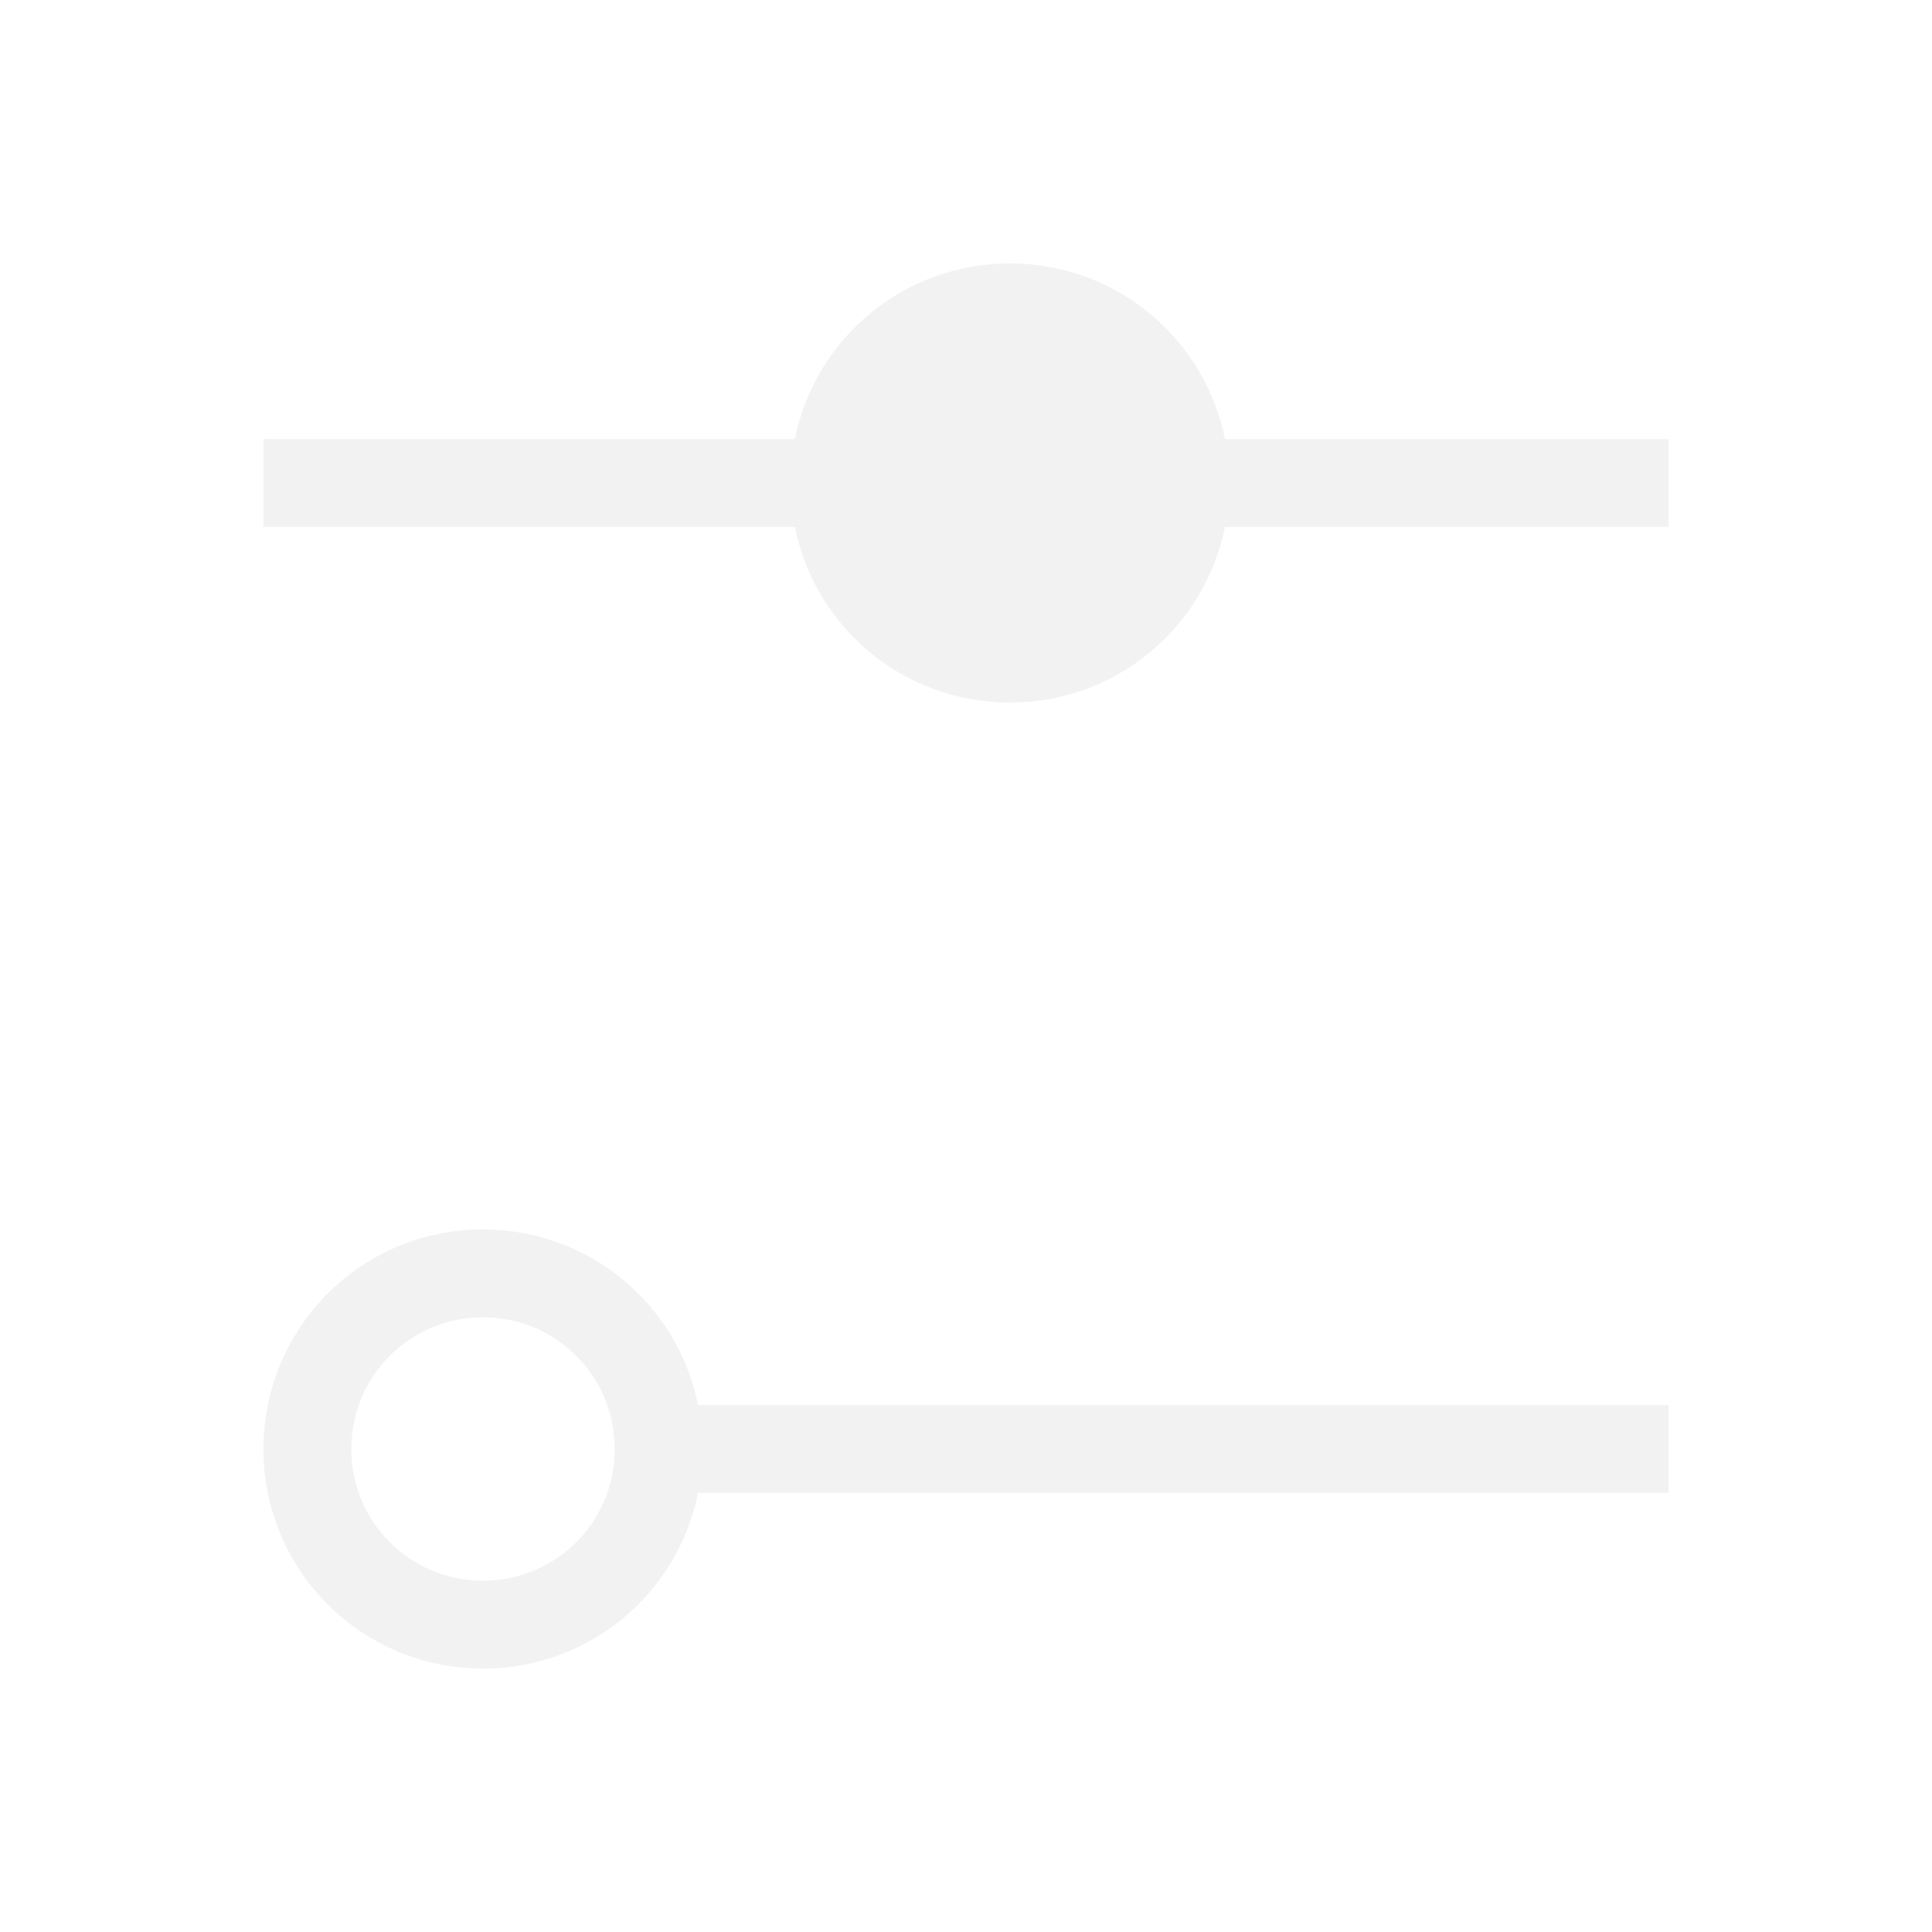
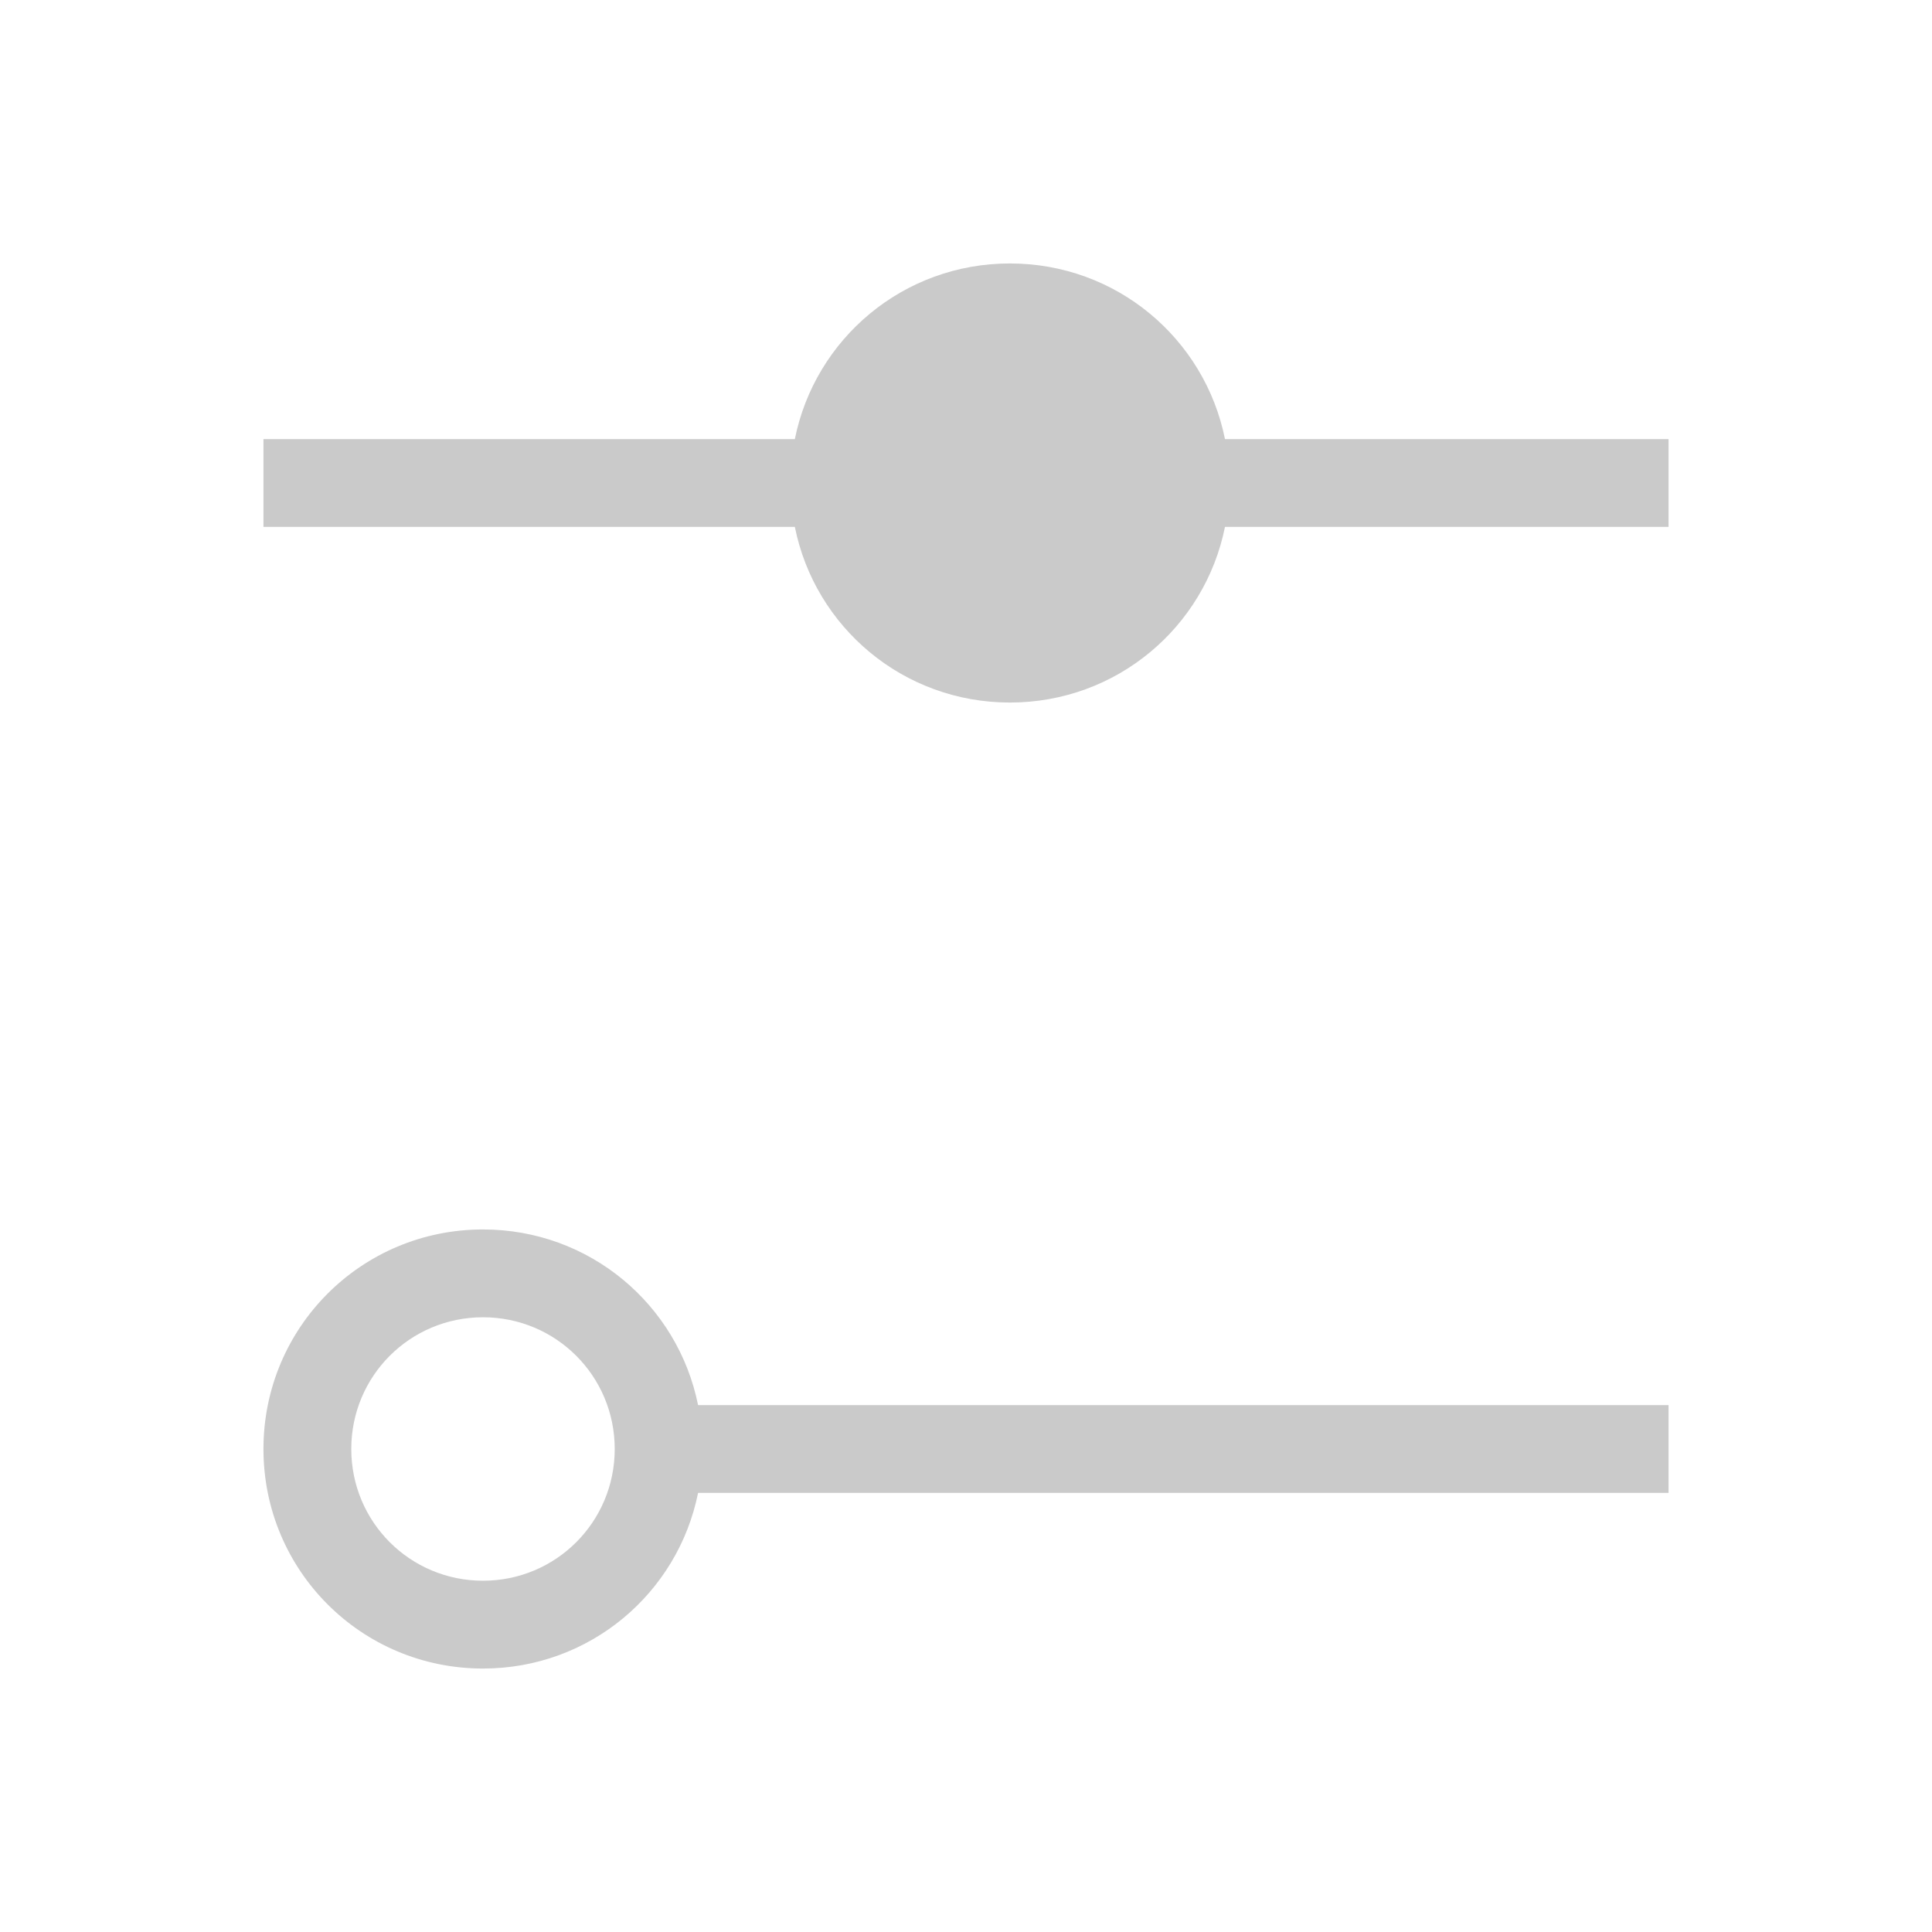
<svg xmlns="http://www.w3.org/2000/svg" width="22" height="22" id="svg3613" version="1.1">
  <defs id="defs3615" />
  <g id="layer1" transform="translate(0,-1030.362)">
-     <path style="fill:#f2f2f2;fill-opacity:1;stroke:none" d="M 11.5 3 C 10.286 3 9.281 3.856 9.051 5 L 3 5 L 3 6 L 9.051 6 C 9.281 7.144 10.286 8 11.5 8 C 12.714 8 13.719 7.144 13.949 6 L 19 6 L 19 5 L 13.949 5 C 13.719 3.856 12.714 3 11.5 3 z M 5.5 14 C 4.115 14 3 15.115 3 16.5 C 3 17.885 4.115 19 5.5 19 C 6.714 19 7.719 18.144 7.949 17 L 19 17 L 19 16 L 7.949 16 C 7.719 14.856 6.714 14 5.5 14 z M 5.5 15 C 6.331 15 7 15.669 7 16.5 C 7 17.331 6.331 18 5.5 18 C 4.669 18 4 17.331 4 16.5 C 4 15.669 4.669 15 5.5 15 z " transform="translate(0,1030.362)" id="rect4139" />
+     <path style="fill:#cacaca;fill-opacity:1;stroke:none" d="M 11.5 3 C 10.286 3 9.281 3.856 9.051 5 L 3 5 L 3 6 L 9.051 6 C 9.281 7.144 10.286 8 11.5 8 C 12.714 8 13.719 7.144 13.949 6 L 19 6 L 19 5 L 13.949 5 C 13.719 3.856 12.714 3 11.5 3 z M 5.5 14 C 4.115 14 3 15.115 3 16.5 C 3 17.885 4.115 19 5.5 19 C 6.714 19 7.719 18.144 7.949 17 L 19 17 L 19 16 L 7.949 16 C 7.719 14.856 6.714 14 5.5 14 z M 5.5 15 C 6.331 15 7 15.669 7 16.5 C 7 17.331 6.331 18 5.5 18 C 4.669 18 4 17.331 4 16.5 C 4 15.669 4.669 15 5.5 15 z " transform="translate(0,1030.362)" id="rect4139" />
  </g>
</svg>
